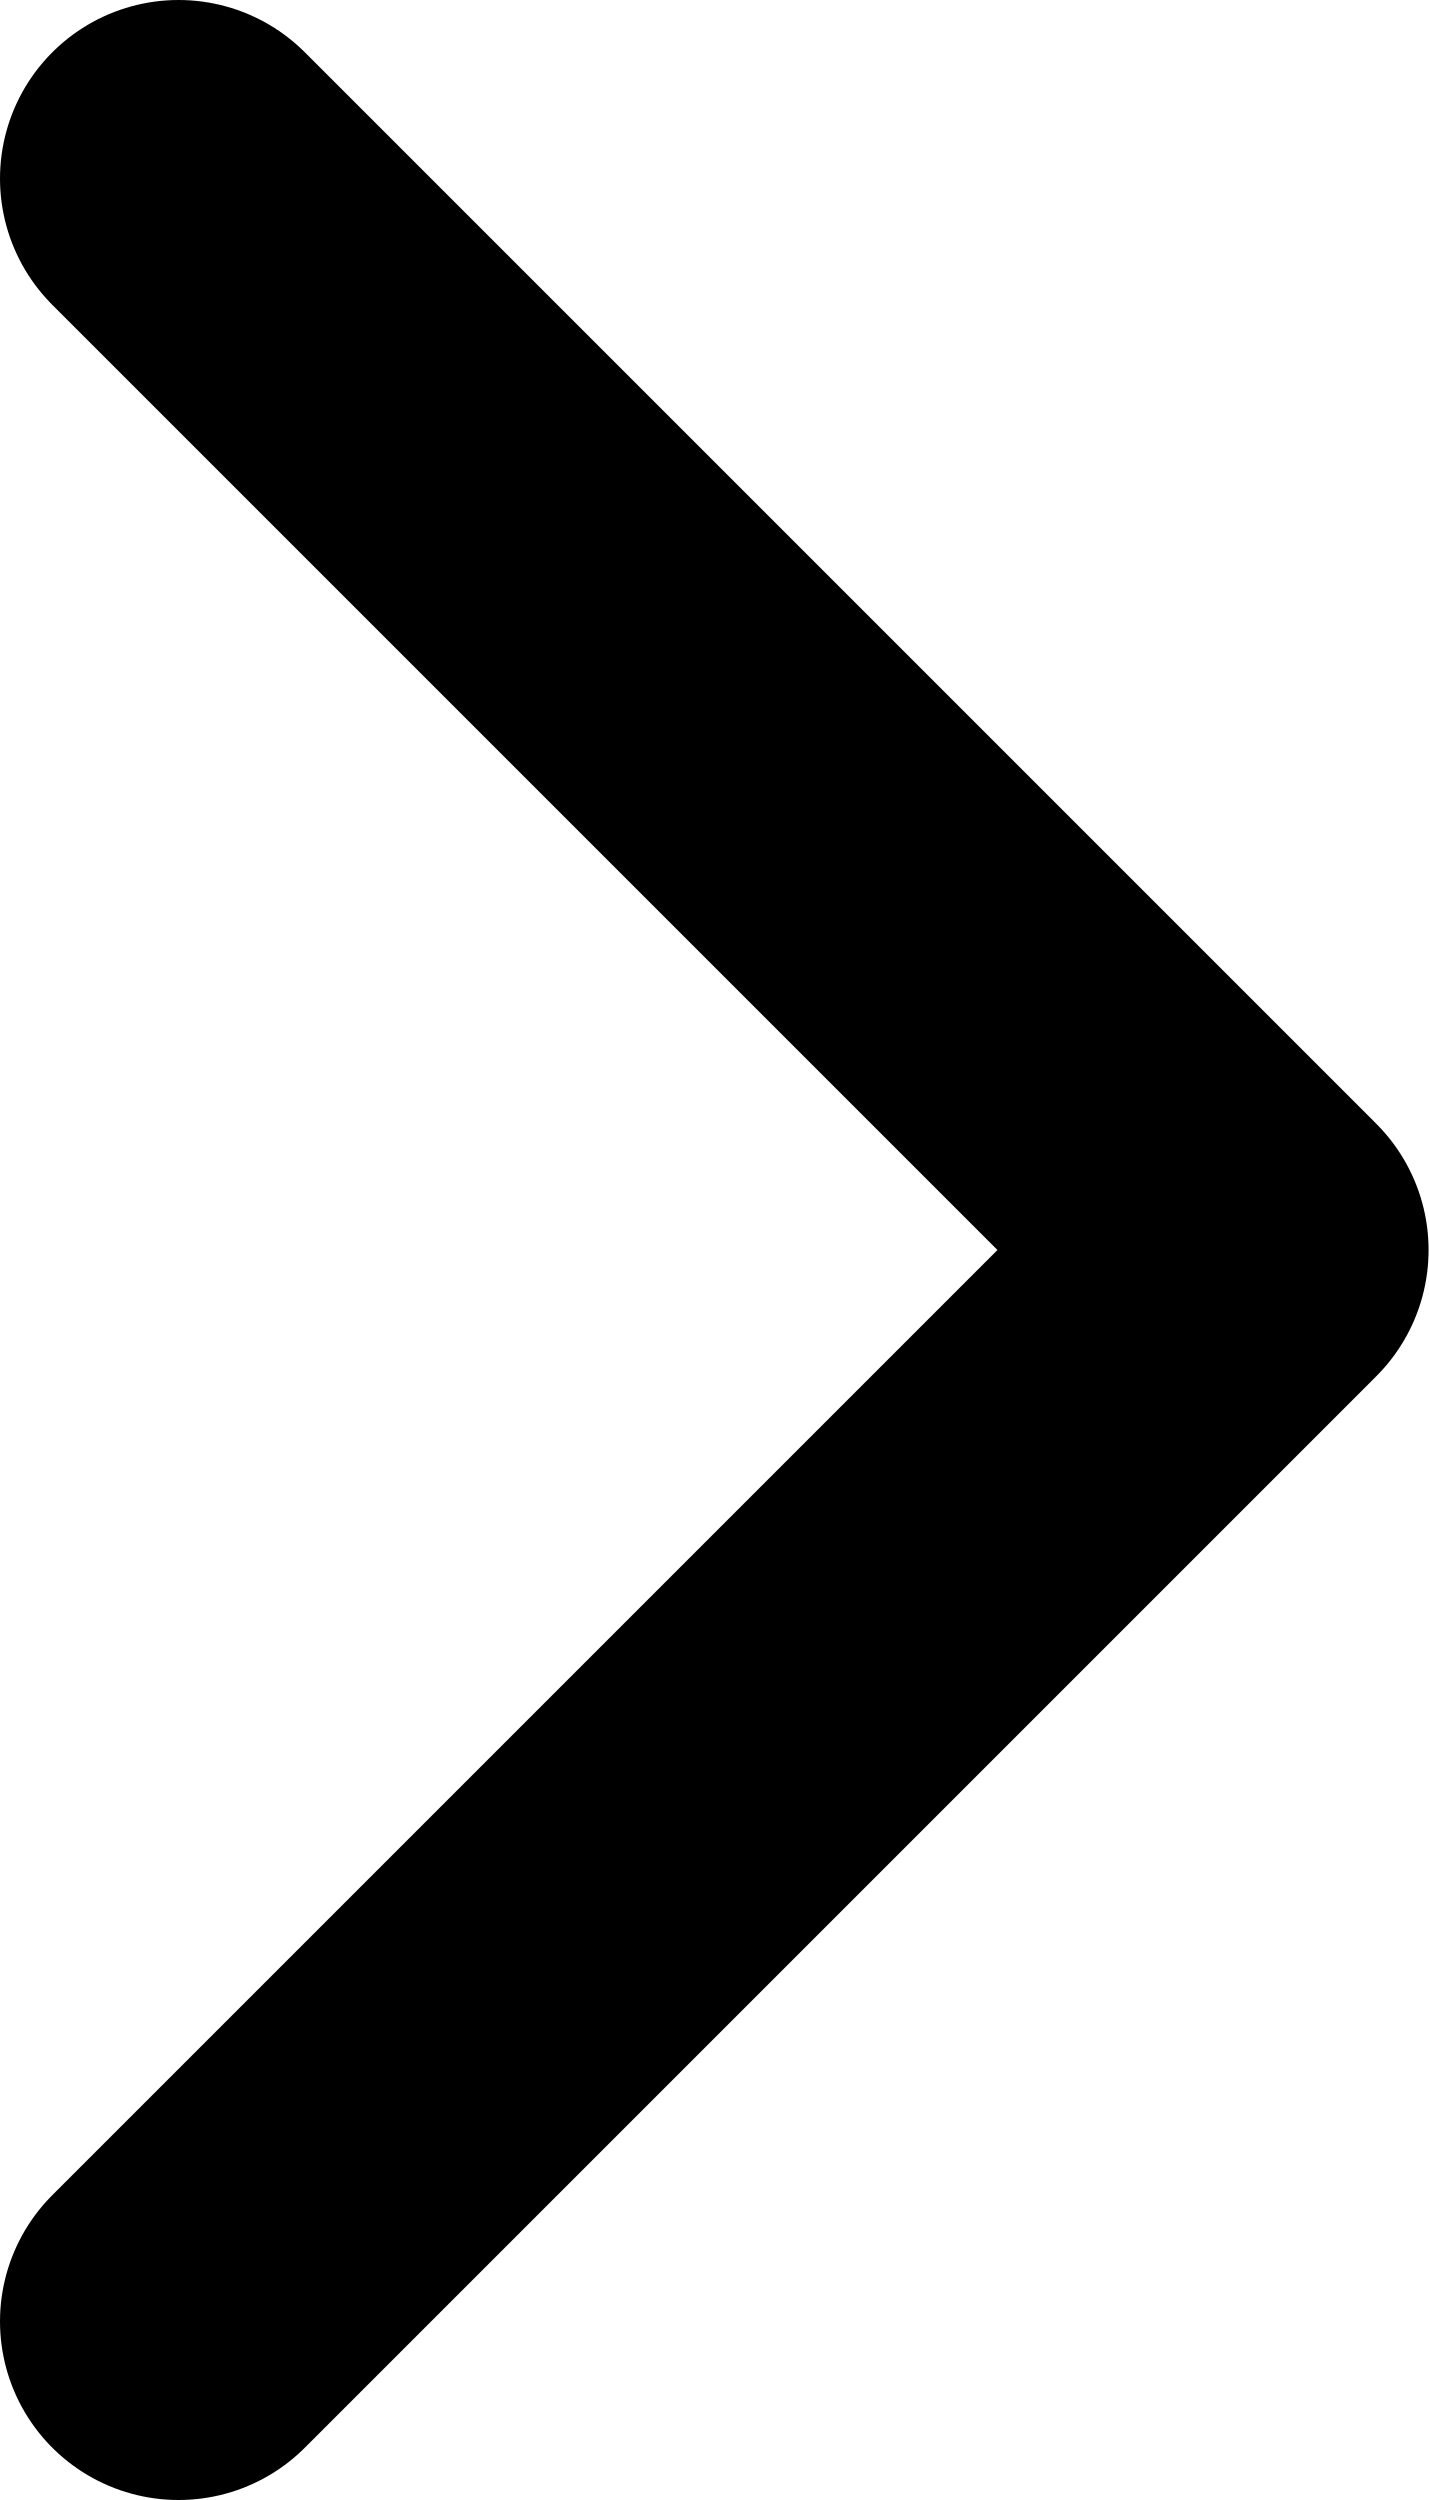
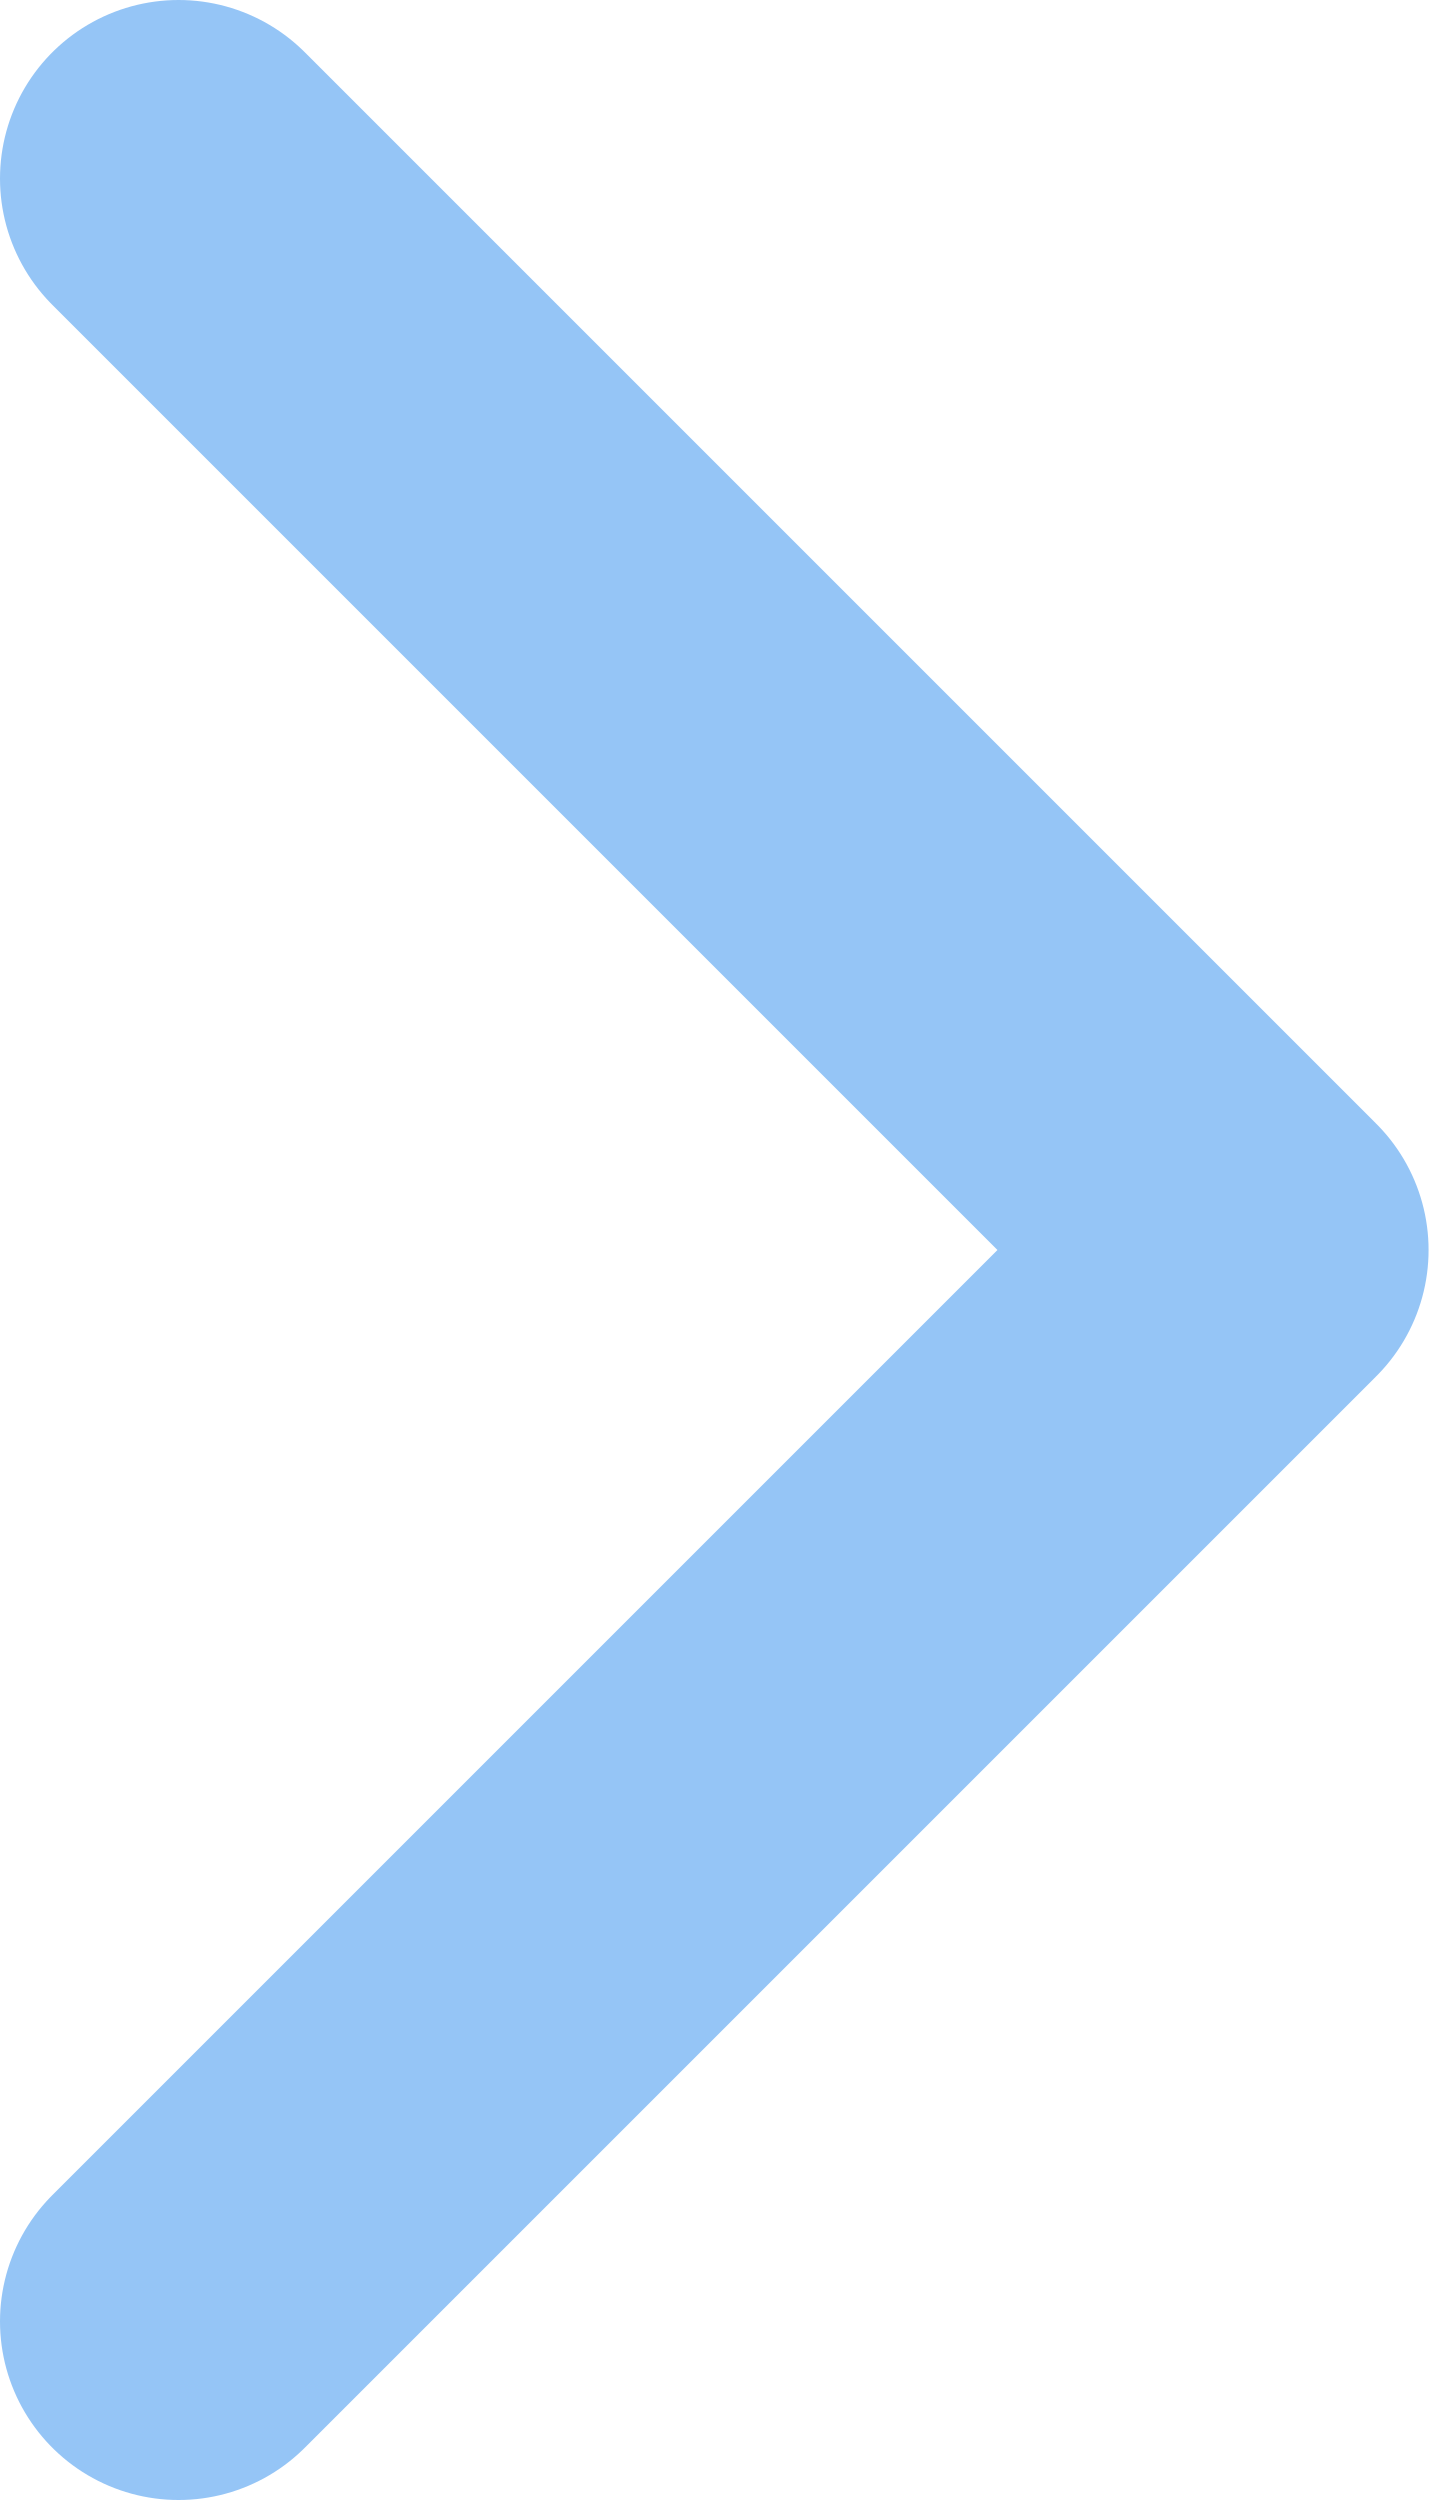
<svg xmlns="http://www.w3.org/2000/svg" width="8" height="14" viewBox="0 0 8 14" fill="none">
-   <path d="M1 13L7 7L1 1" stroke="black" stroke-width="2" stroke-linecap="round" stroke-linejoin="round" />
+   <path d="M1 13L7 7L1 1" stroke="#95C5F6" stroke-width="2" stroke-linecap="round" stroke-linejoin="round" />
</svg>
